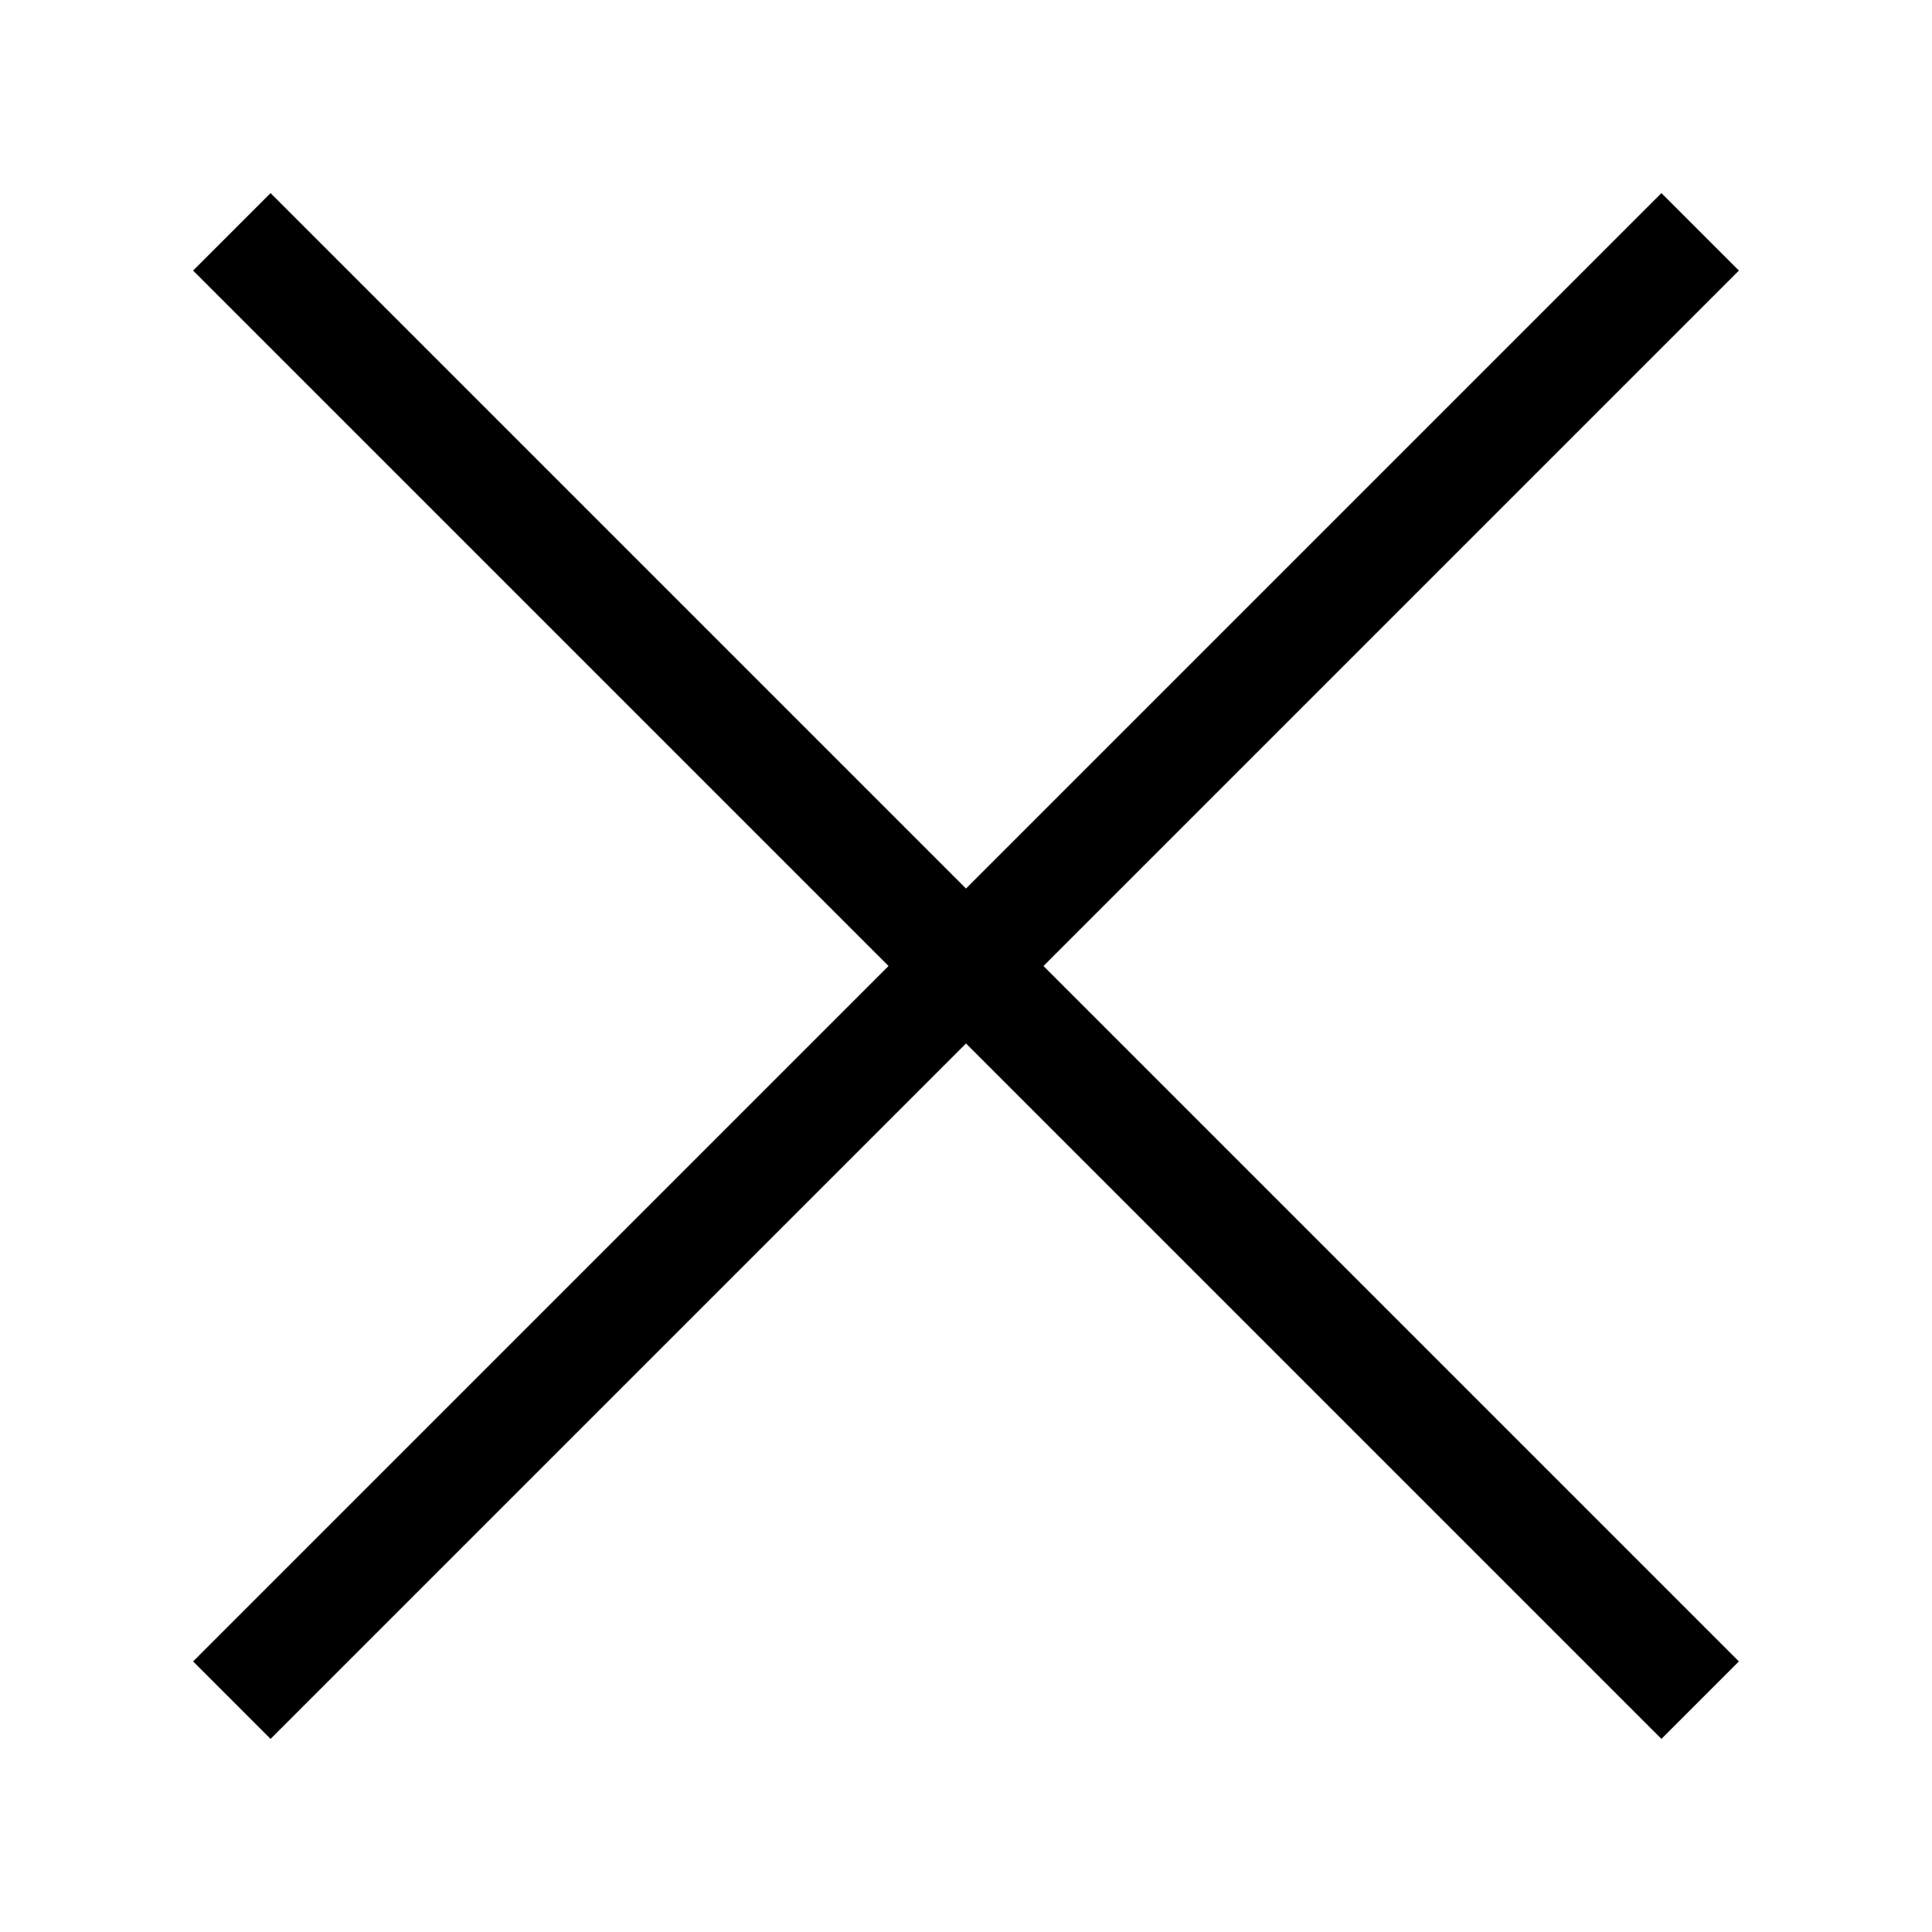
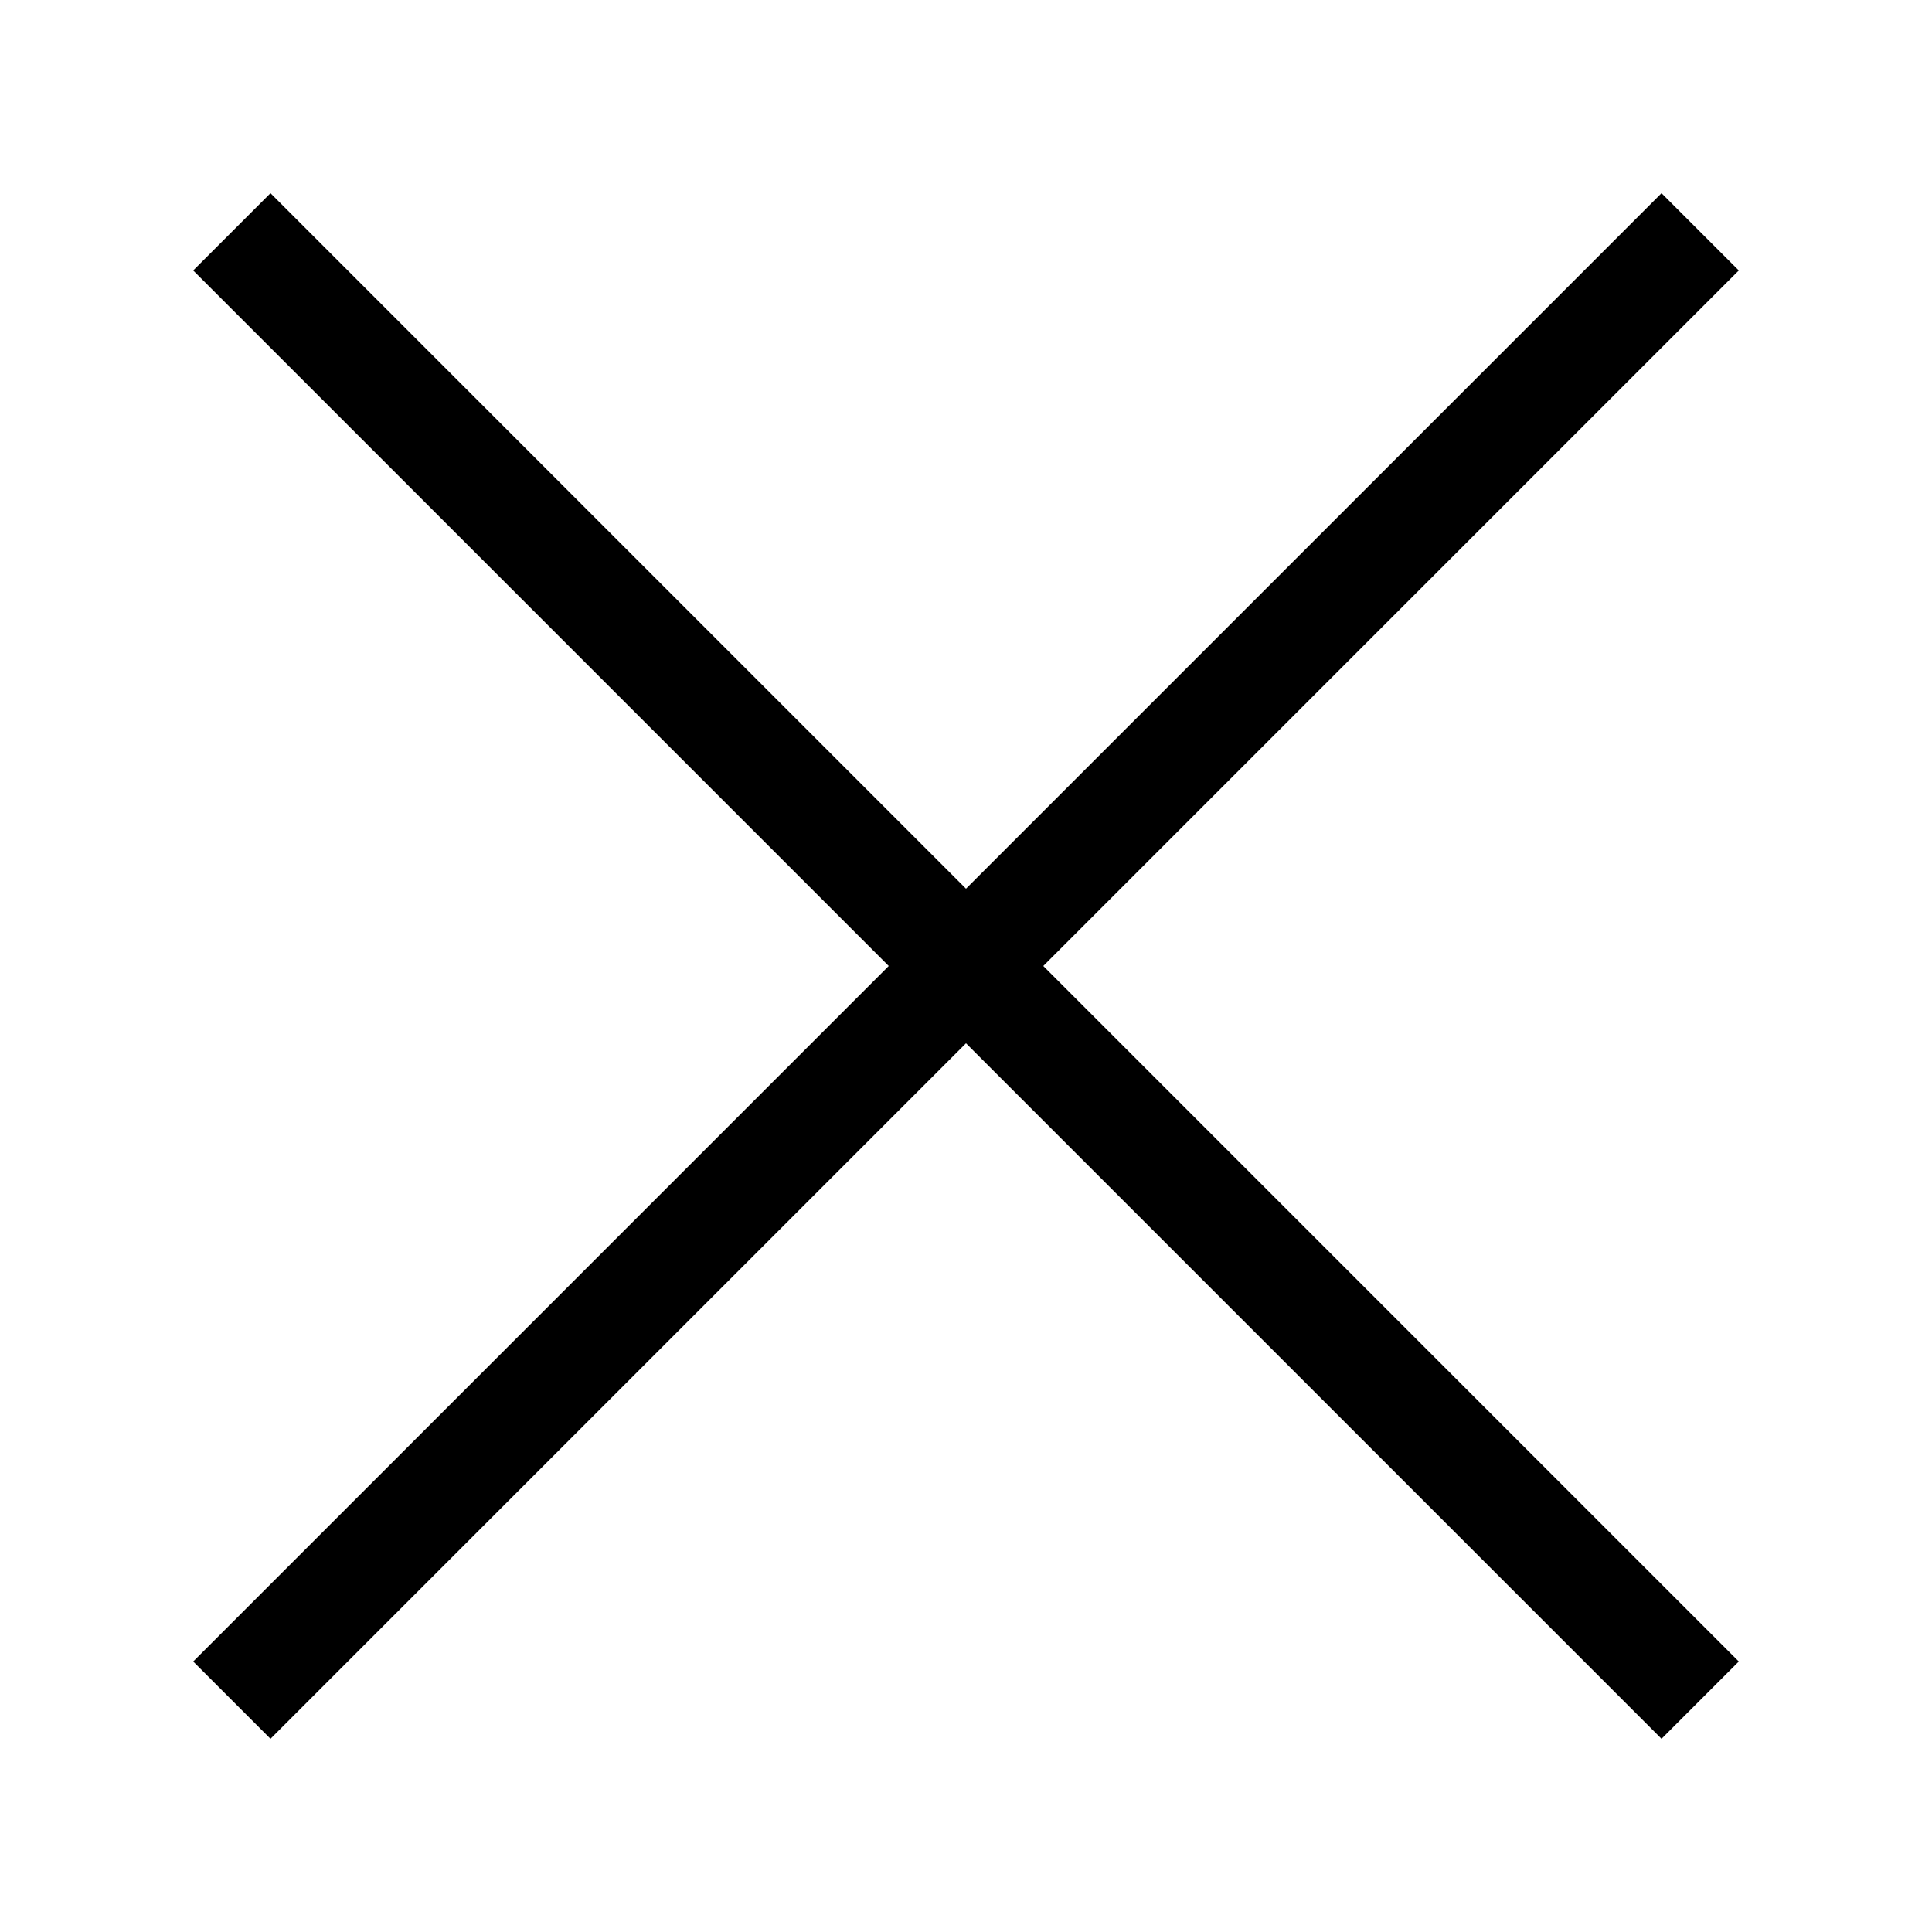
- <svg xmlns="http://www.w3.org/2000/svg" version="1.1" id="Layer_1" x="0px" y="0px" width="50px" height="50px" viewBox="0 0 50 50" enable-background="new 0 0 50 50" xml:space="preserve">
-   <line fill="none" stroke="#000000" stroke-width="2.835" stroke-miterlimit="10" x1="6" y1="6" x2="44" y2="44" />
-   <line fill="none" stroke="#000000" stroke-width="2.835" stroke-miterlimit="10" x1="6" y1="44" x2="44" y2="6" />
+ <svg xmlns="http://www.w3.org/2000/svg" version="1.1" id="Layer_1" x="0px" y="0px" viewBox="0 0 50 50" style="enable-background:new 0 0 50 50;" xml:space="preserve">
+   <polygon points="45,7 43,5 25,23 7,5 5,7 23,25 5,43 7,45 25,27 43,45 45,43 27,25 " />
</svg>
